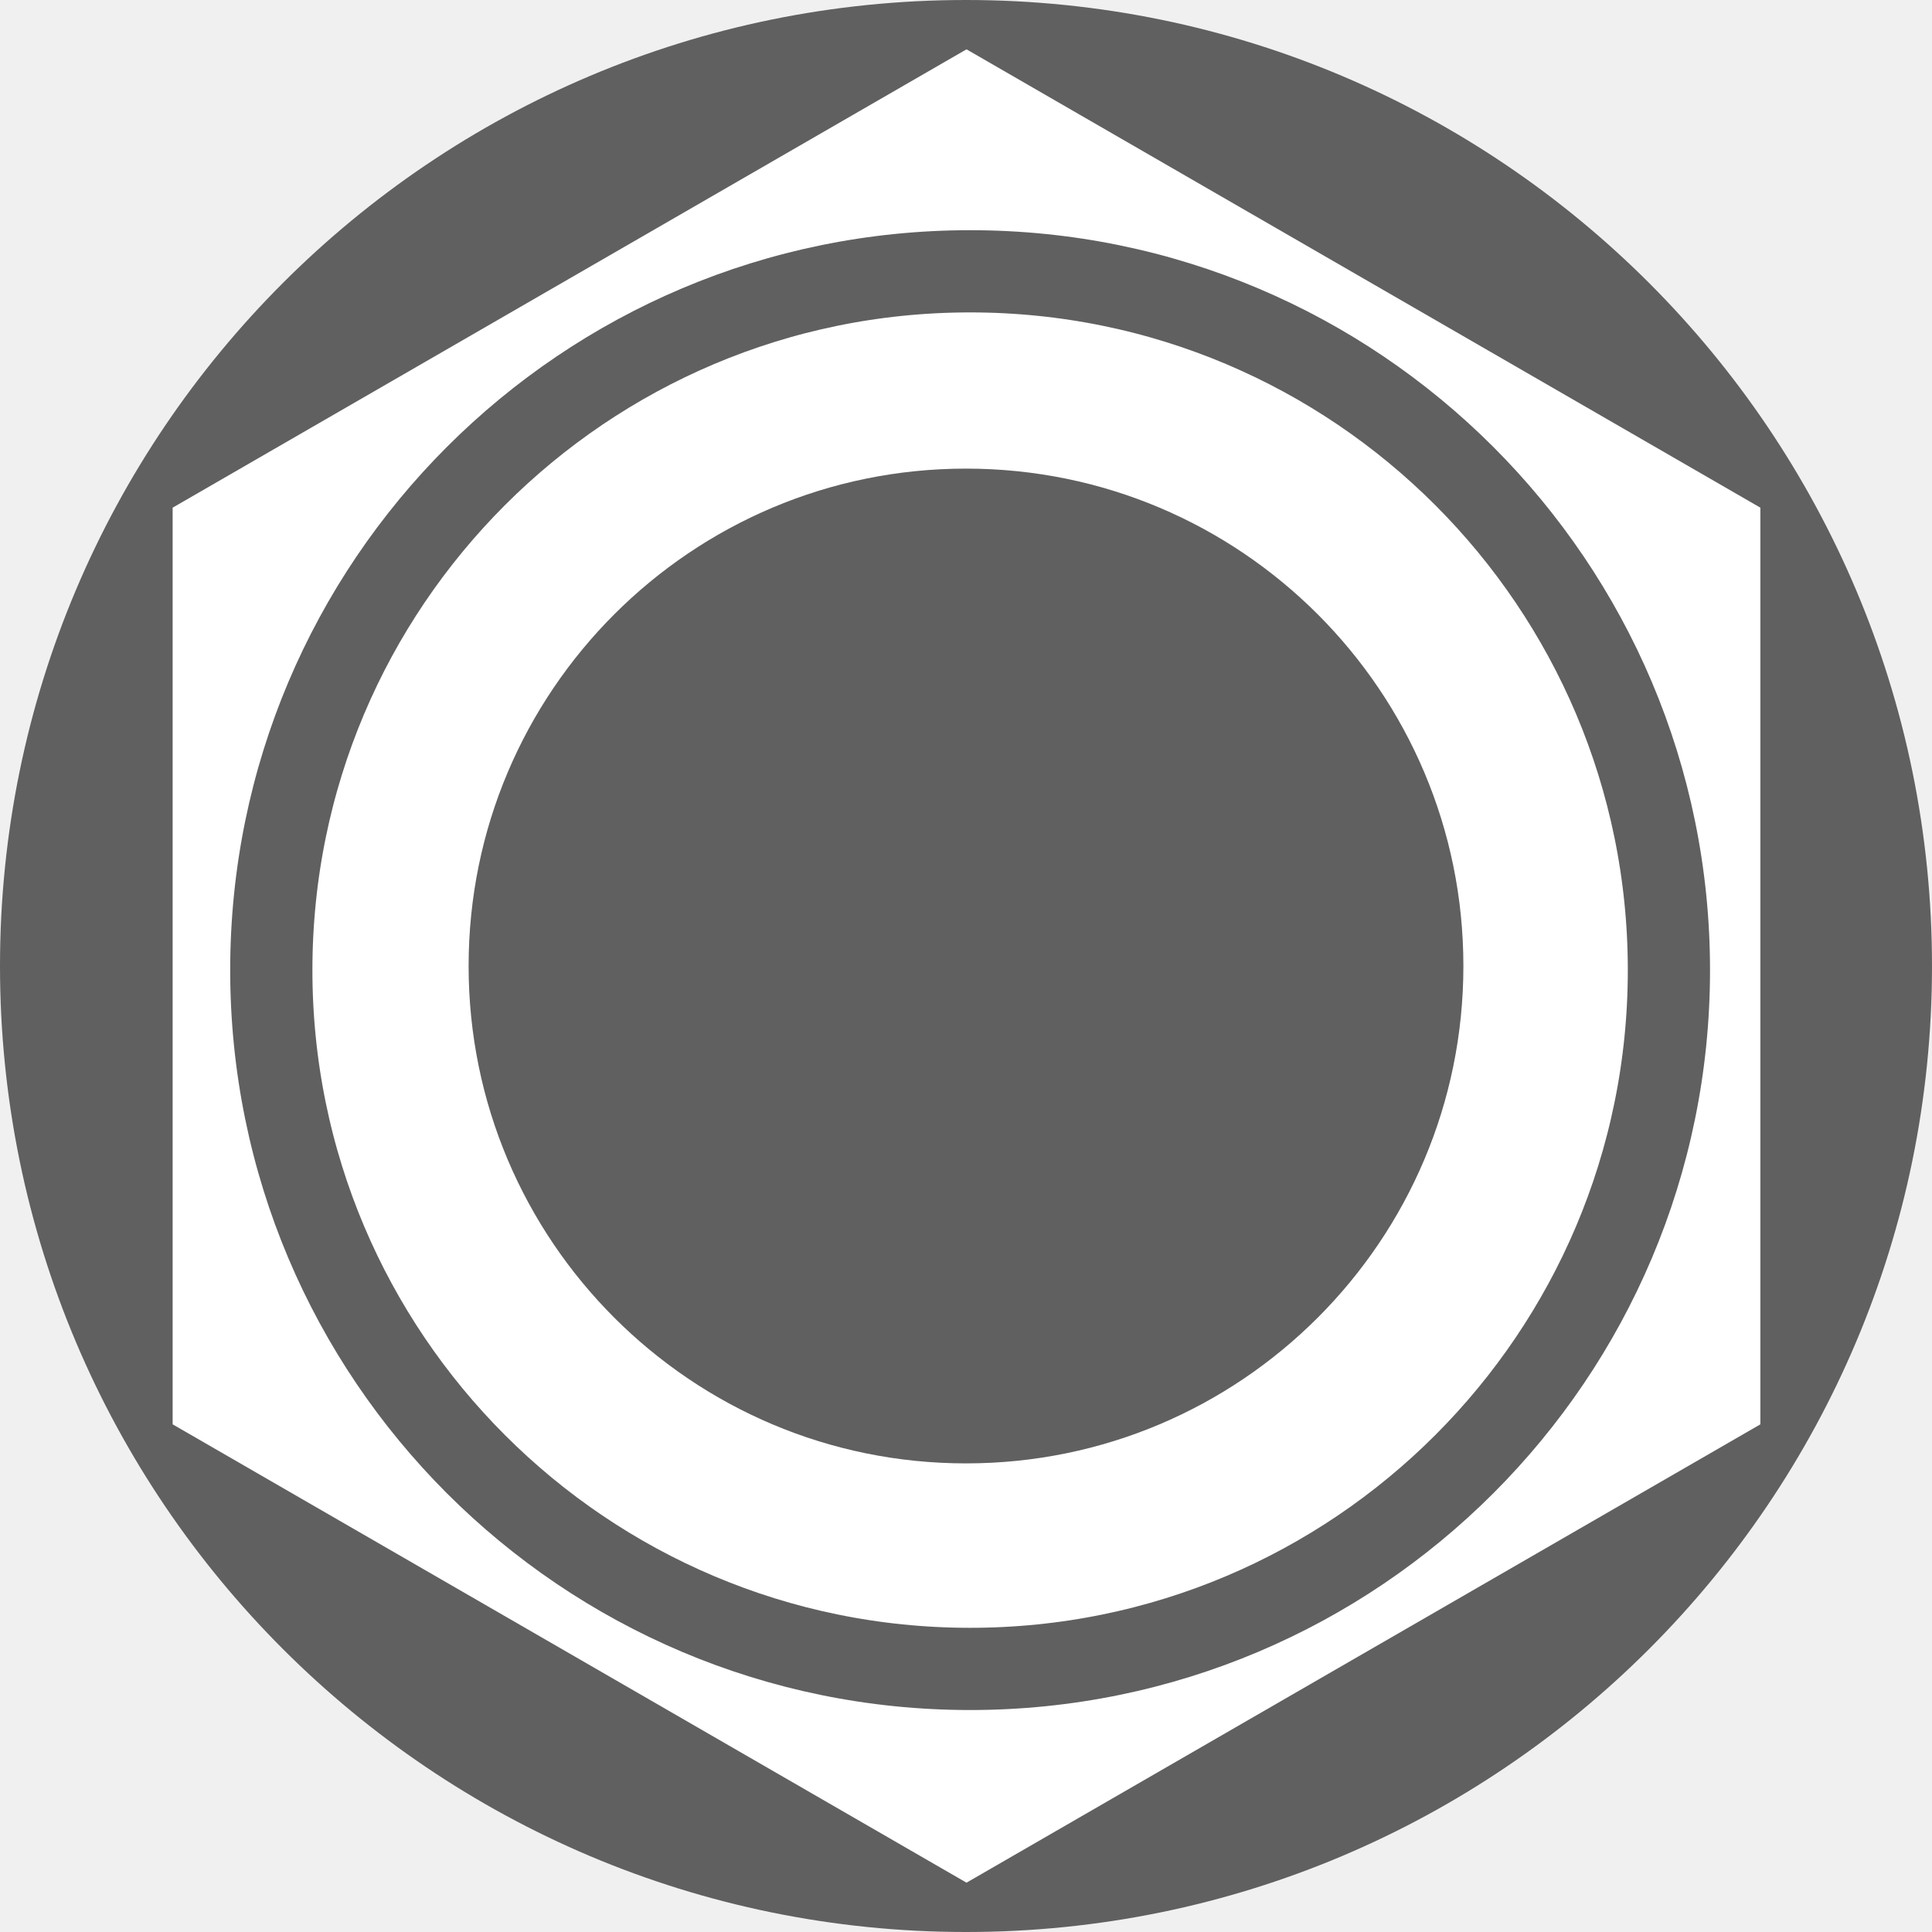
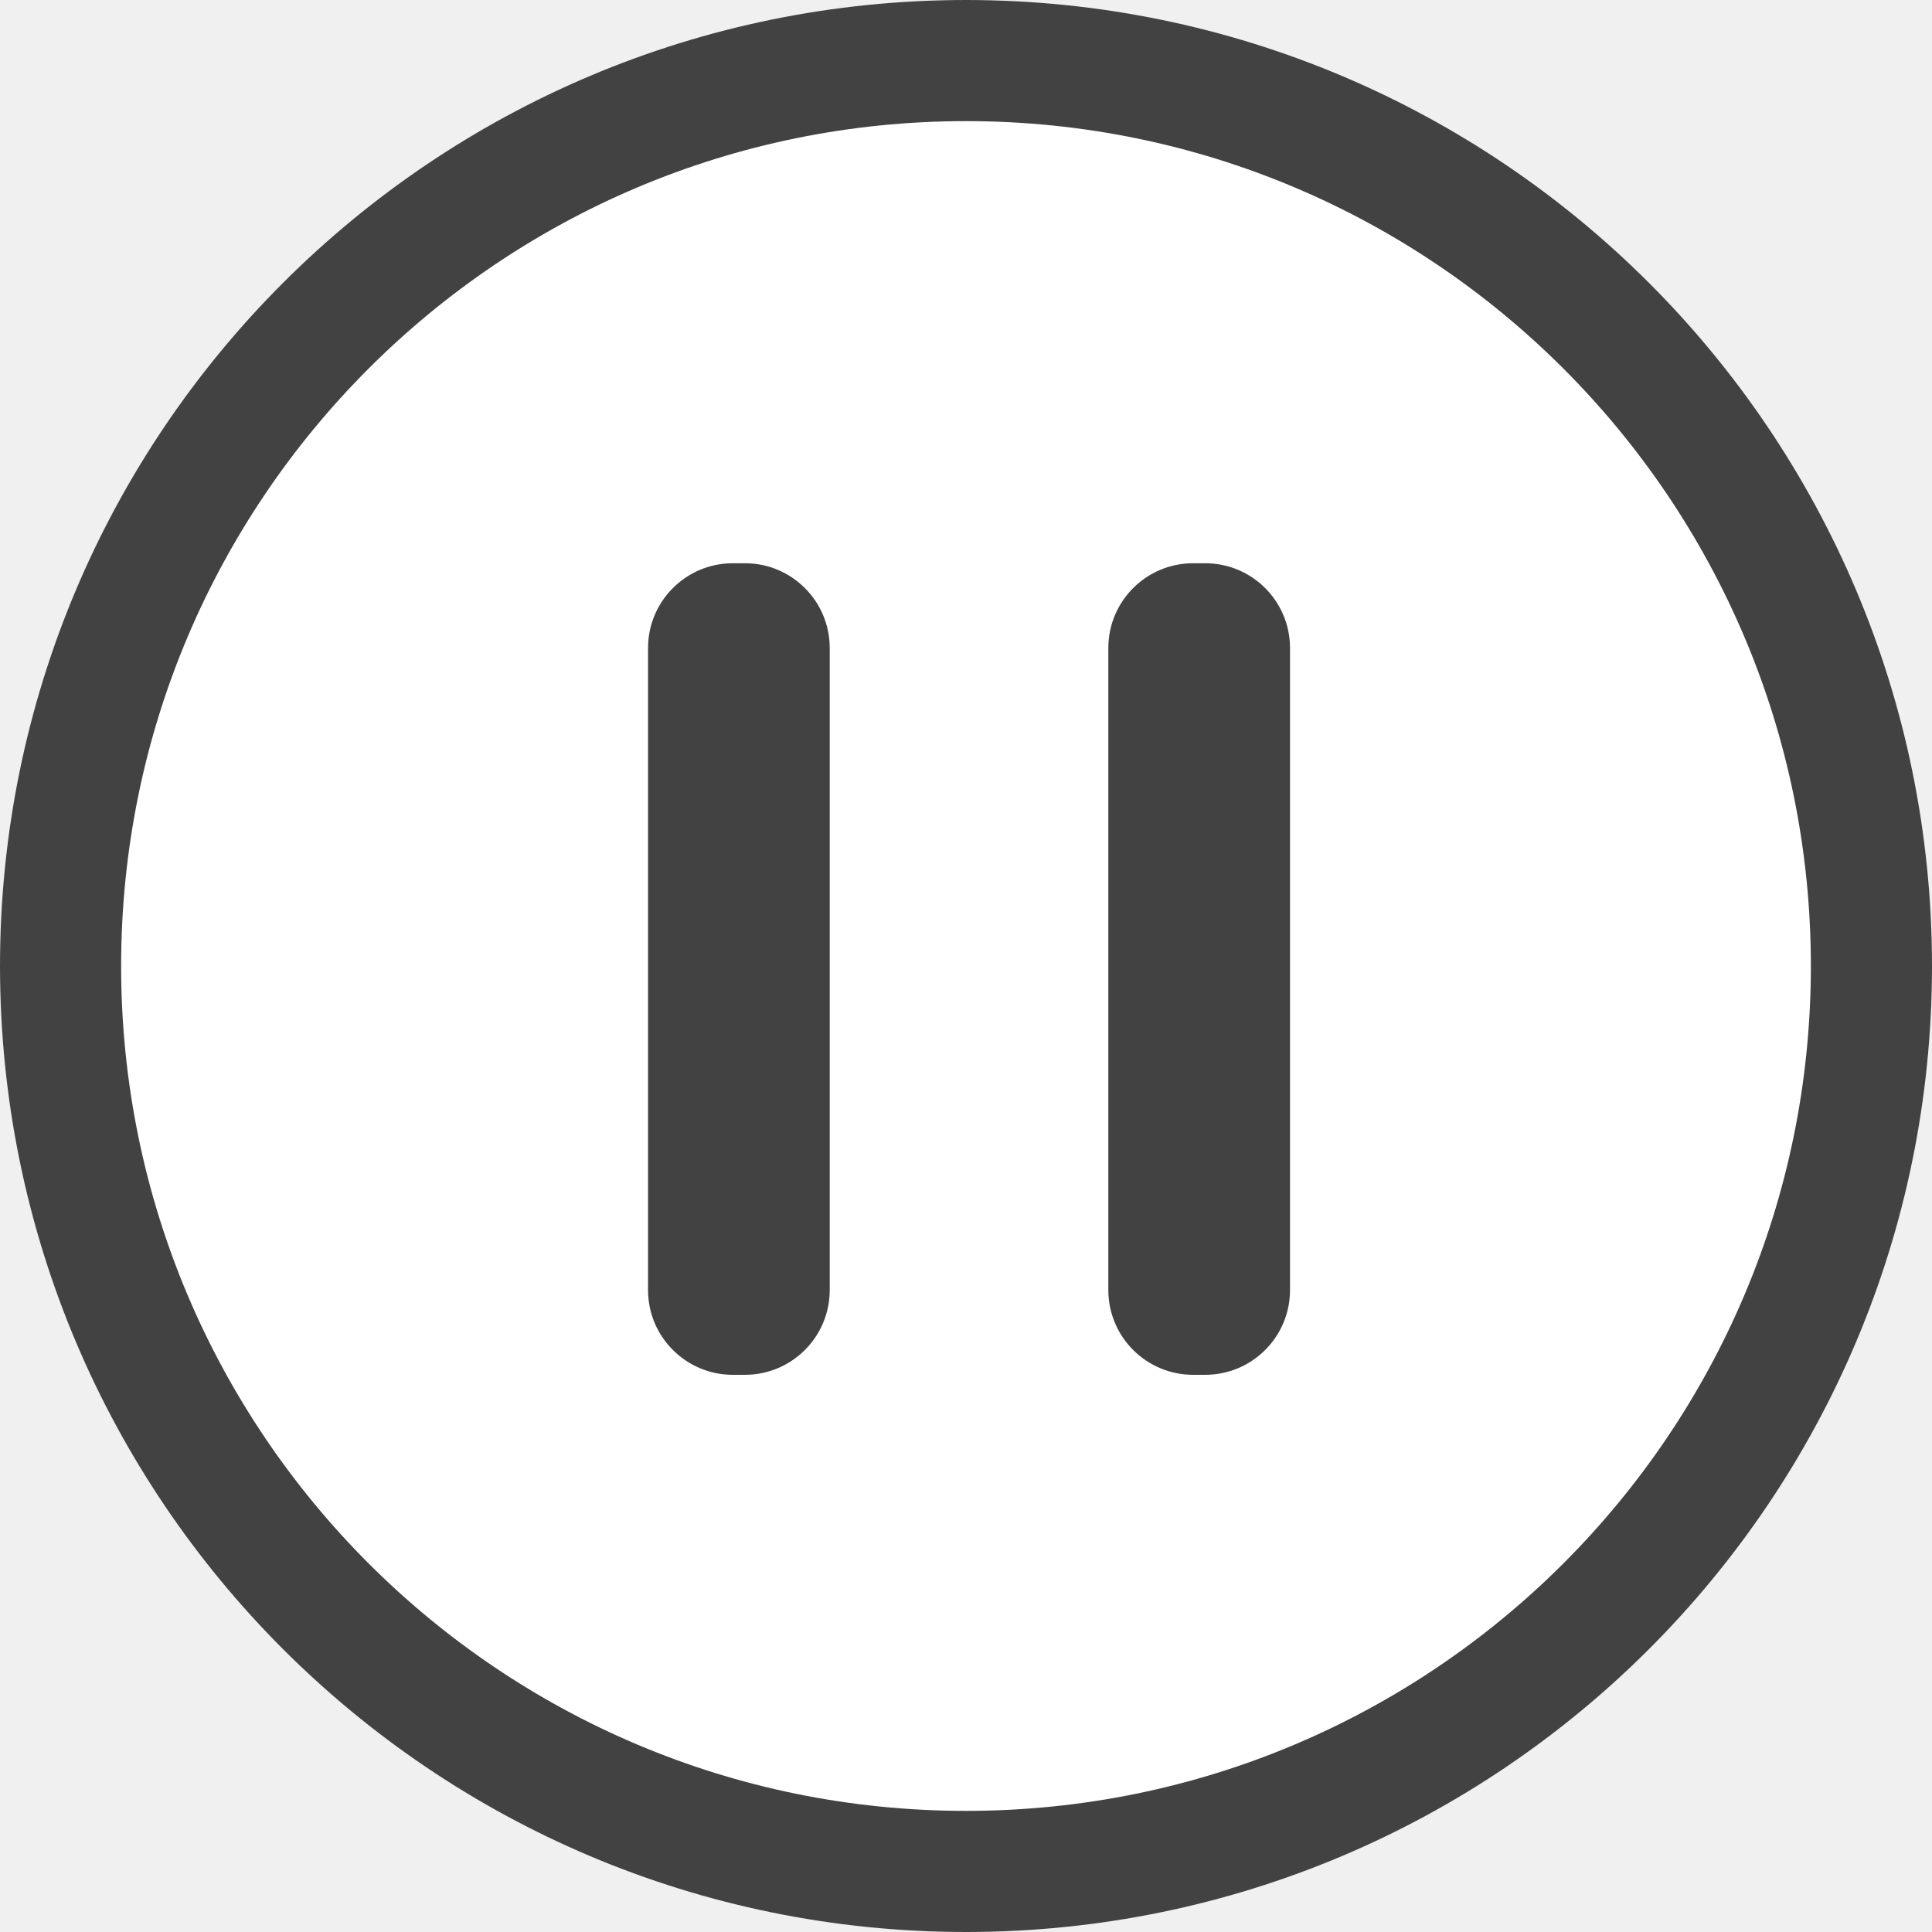
- <svg xmlns="http://www.w3.org/2000/svg" xmlns:xlink="http://www.w3.org/1999/xlink" width="235px" height="235px" viewBox="0 0 235 235" version="1.1">
+ <svg xmlns="http://www.w3.org/2000/svg" xmlns:xlink="http://www.w3.org/1999/xlink" width="319px" height="319px" viewBox="0 0 319 319" version="1.1">
  <defs>
-     <polygon id="path-1" points="117.562 6 214.124 61.75 214.124 173.25 117.562 229 21 173.25 21 61.75" />
-     <mask id="mask-2" maskContentUnits="userSpaceOnUse" maskUnits="objectBoundingBox" x="0" y="0" width="193.124" height="223" fill="white">
-       <use xlink:href="#path-1" />
-     </mask>
-     <circle id="path-3" cx="118" cy="118" r="90" />
-     <mask id="mask-4" maskContentUnits="userSpaceOnUse" maskUnits="objectBoundingBox" x="0" y="0" width="180" height="180" fill="white">
-       <use xlink:href="#path-3" />
-     </mask>
-     <ellipse id="path-5" cx="117.5" cy="117.5" rx="68.5" ry="68.5" />
-     <mask id="mask-6" maskContentUnits="userSpaceOnUse" maskUnits="objectBoundingBox" x="0" y="0" width="137" height="137" fill="white">
-       <use xlink:href="#path-5" />
-     </mask>
+     <circle id="path-1" cx="159.5" cy="159.5" r="159.5" />
  </defs>
  <g id="Page-1" stroke="none" stroke-width="1" fill="none" fill-rule="evenodd">
-     <g id="favicon">
-       <circle id="Oval-Outer" fill="#606060" transform="translate(117.5, 117.5) rotate(180) translate(-117.5, -117.5) " cx="117.5" cy="117.5" r="117.5" />
-       <use id="Polygon" stroke="#FFFFFF" mask="url(#mask-2)" stroke-width="16" fill="#FFFFFF" transform="translate(117.5618, 117.5) rotate(180) translate(-117.5618, -117.5) " xlink:href="#path-1" />
-       <use id="Oval" stroke="#606060" mask="url(#mask-4)" stroke-width="20" fill="#FFFFFF" xlink:href="#path-3" />
-       <use id="Oval-Copy" stroke="#FFFFFF" mask="url(#mask-6)" stroke-width="16" fill="#606060" transform="translate(117.5, 117.5) rotate(180) translate(-117.5, -117.5) " xlink:href="#path-5" />
+     <g id="pause">
+       <g id="Oval-2">
+         <use fill="#FFFFFF" fill-rule="evenodd" xlink:href="#path-1" />
+         <circle stroke="#424242" stroke-width="20" cx="159.5" cy="159.5" r="149.5" />
+       </g>
+       <g id="Group" transform="translate(107, 93)" fill="#424242">
+         <rect id="Rectangle-2" x="0" y="0" width="30" height="134" rx="14" />
+         <rect id="Rectangle-2-Copy" x="76" y="0" width="30" height="134" rx="14" />
+       </g>
    </g>
  </g>
</svg>
